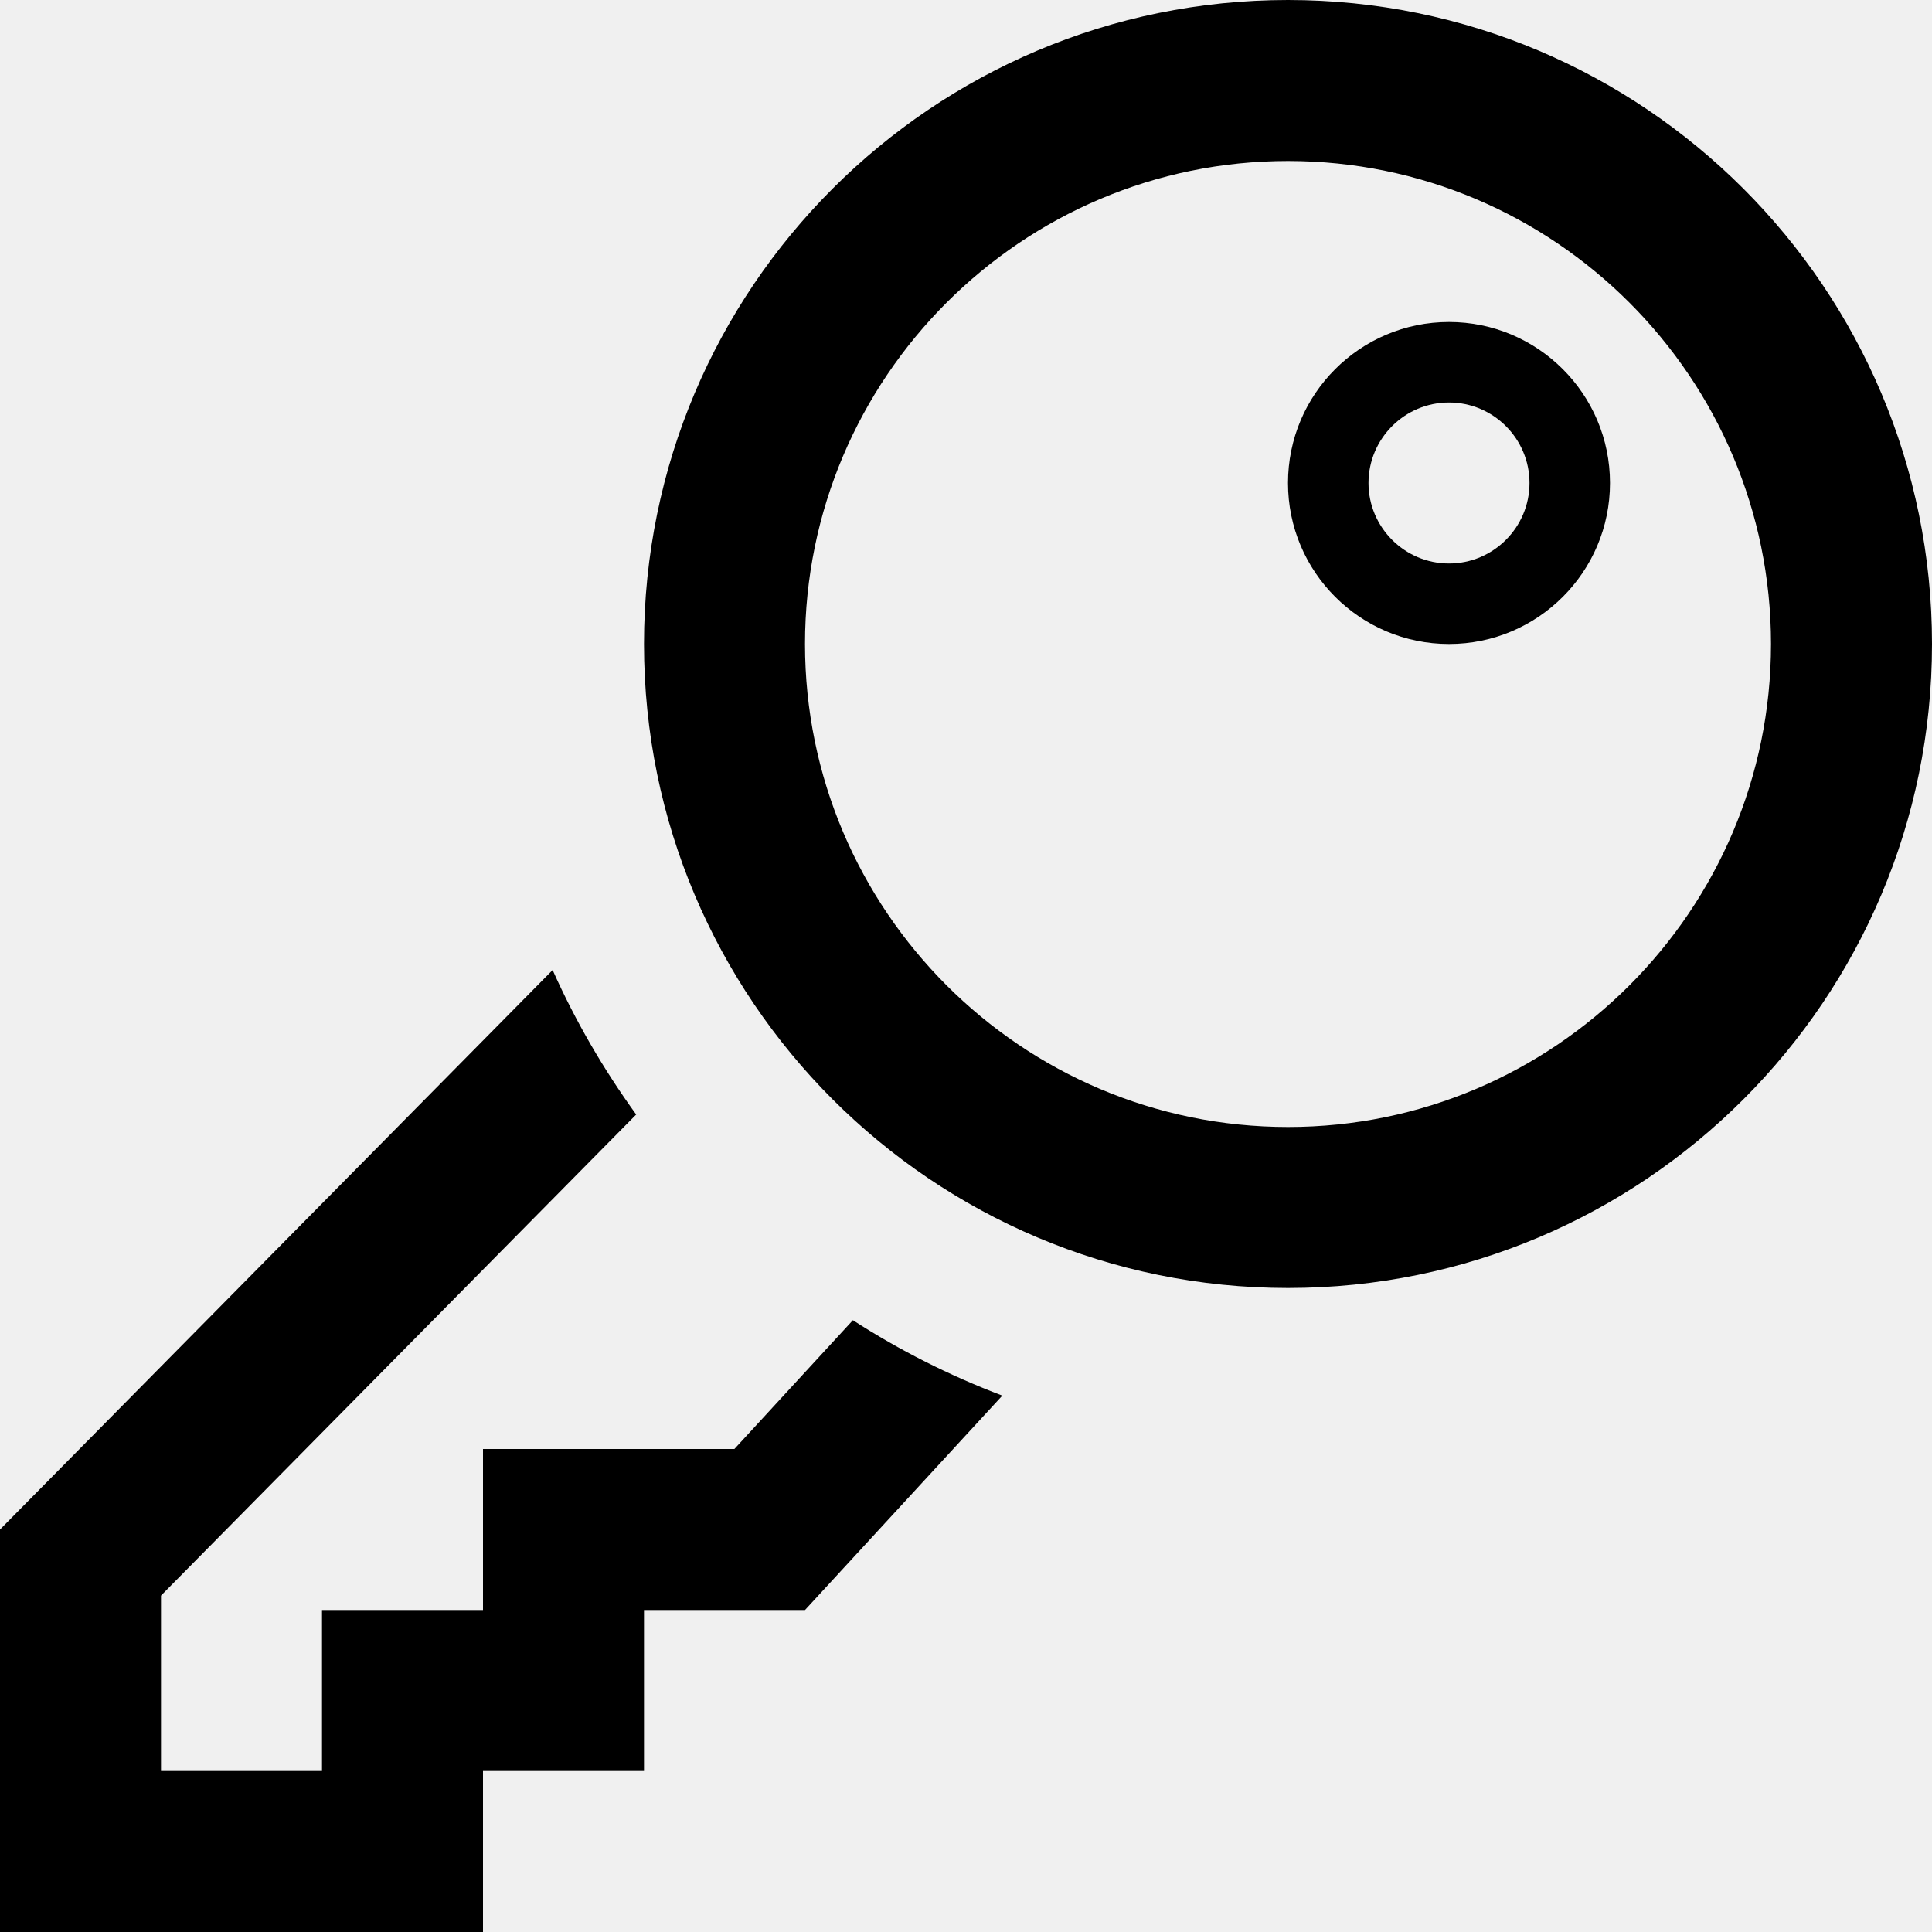
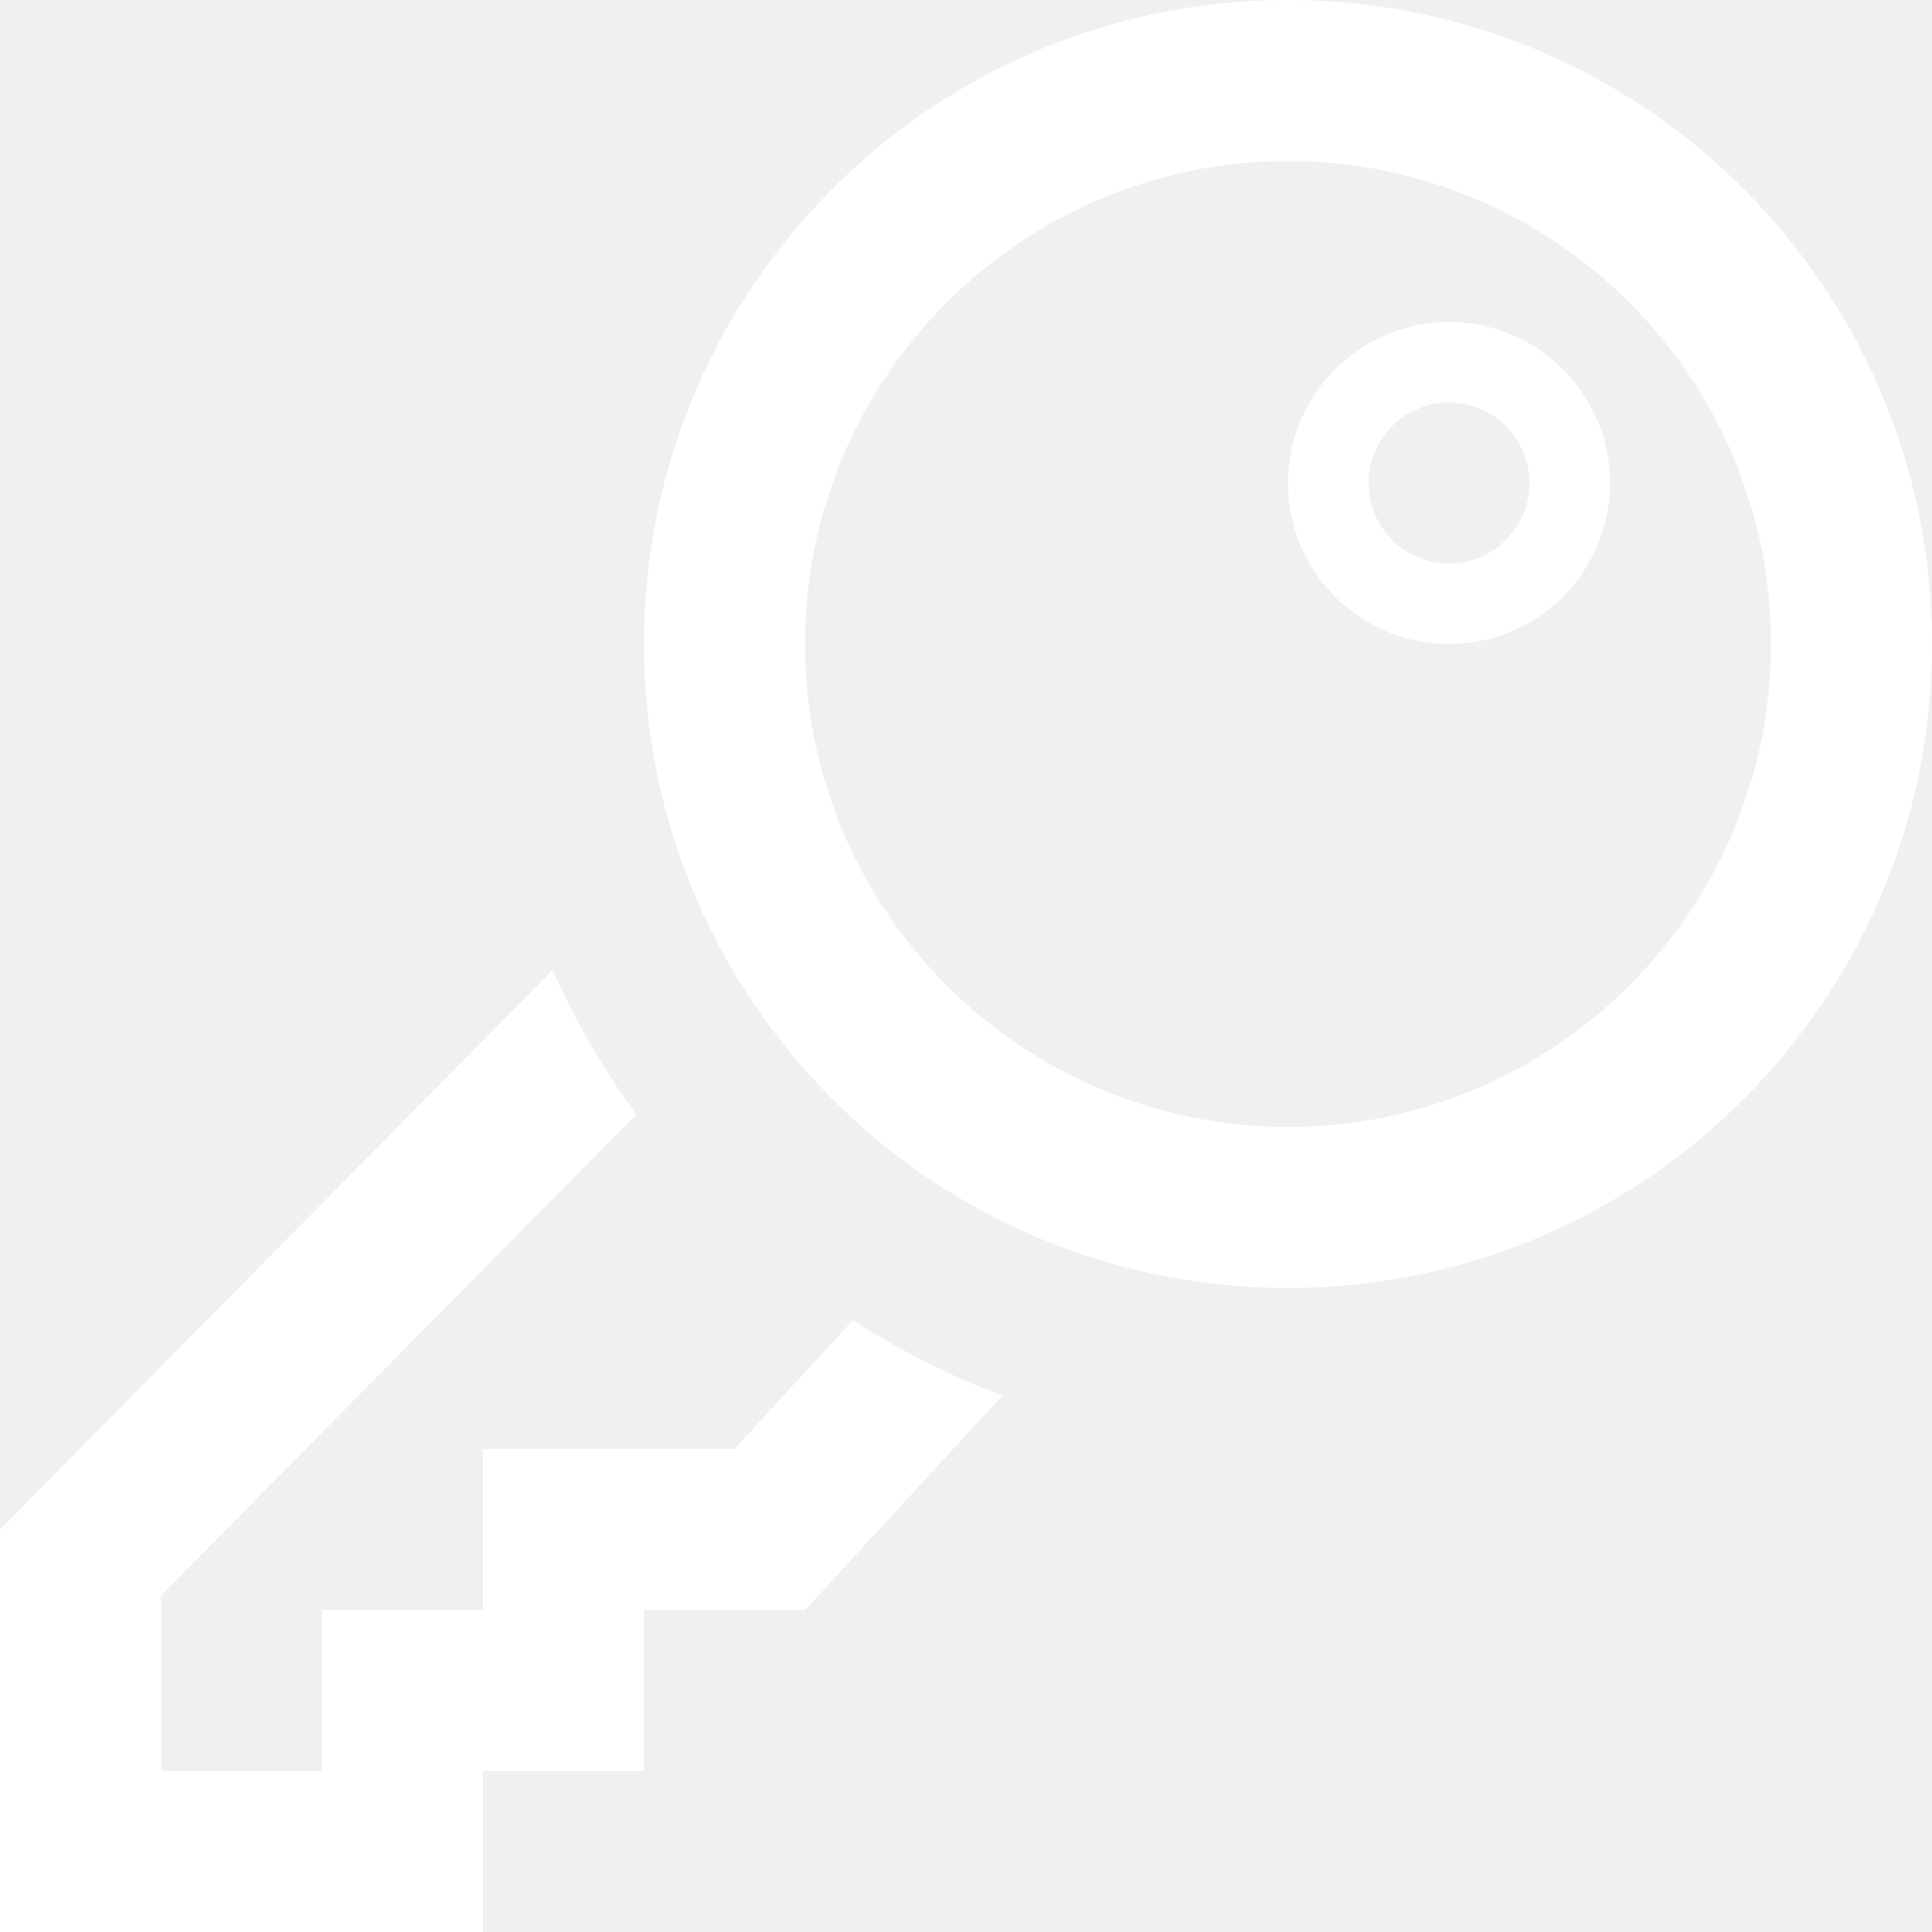
- <svg xmlns="http://www.w3.org/2000/svg" width="24" height="24" viewBox="0 0 24 24">
+ <svg xmlns="http://www.w3.org/2000/svg" fill="#FFF" width="24" height="24" viewBox="0 0 24 24">
  <path d="M16 2c3.309 0 6 2.691 6 6s-2.691 6-6 6-6-2.691-6-6 2.691-6 6-6zm0-2c-4.418 0-8 3.582-8 8s3.582 8 8 8 8-3.582 8-8-3.582-8-8-8zm-5.405 16.4l-1.472 1.6h-3.123v2h-2v2h-2v-2.179l5.903-5.976c-.404-.559-.754-1.158-1.038-1.795l-6.865 6.95v5h6v-2h2v-2h2l2.451-2.663c-.655-.249-1.276-.562-1.856-.937zm7.405-11.4c.551 0 1 .449 1 1s-.449 1-1 1-1-.449-1-1 .449-1 1-1zm0-1c-1.104 0-2 .896-2 2s.896 2 2 2 2-.896 2-2-.896-2-2-2z" />
</svg>
